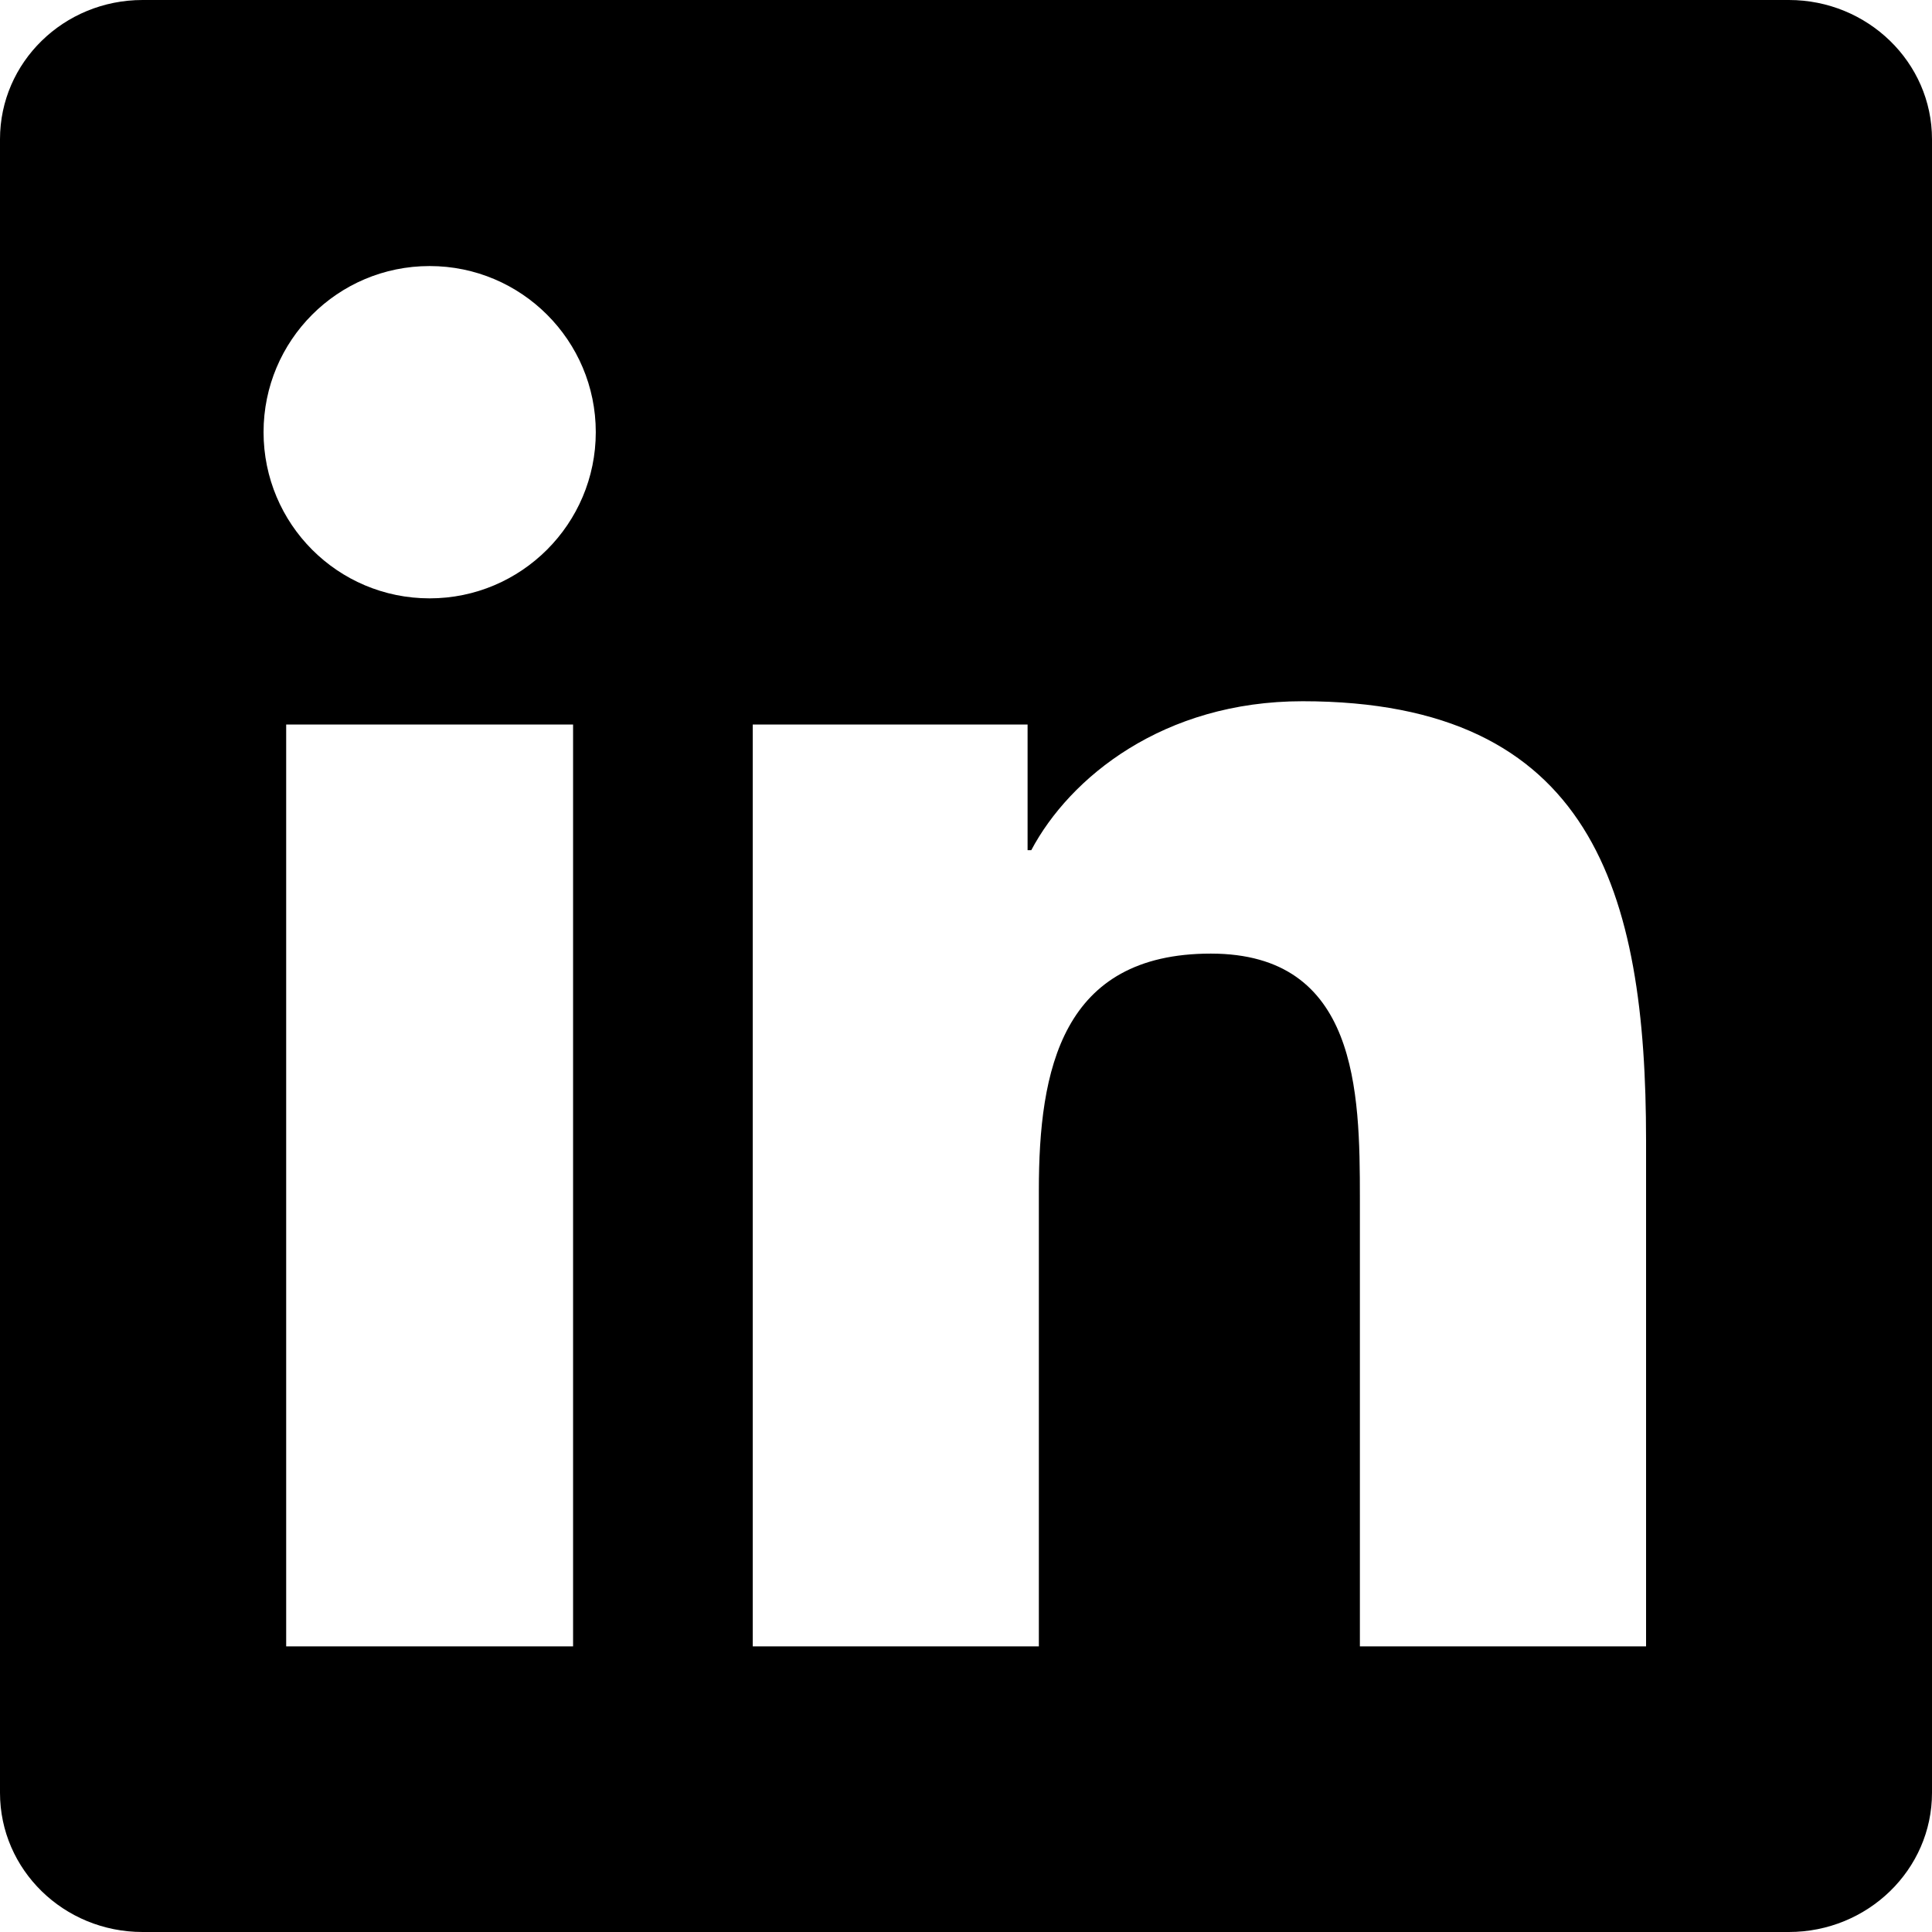
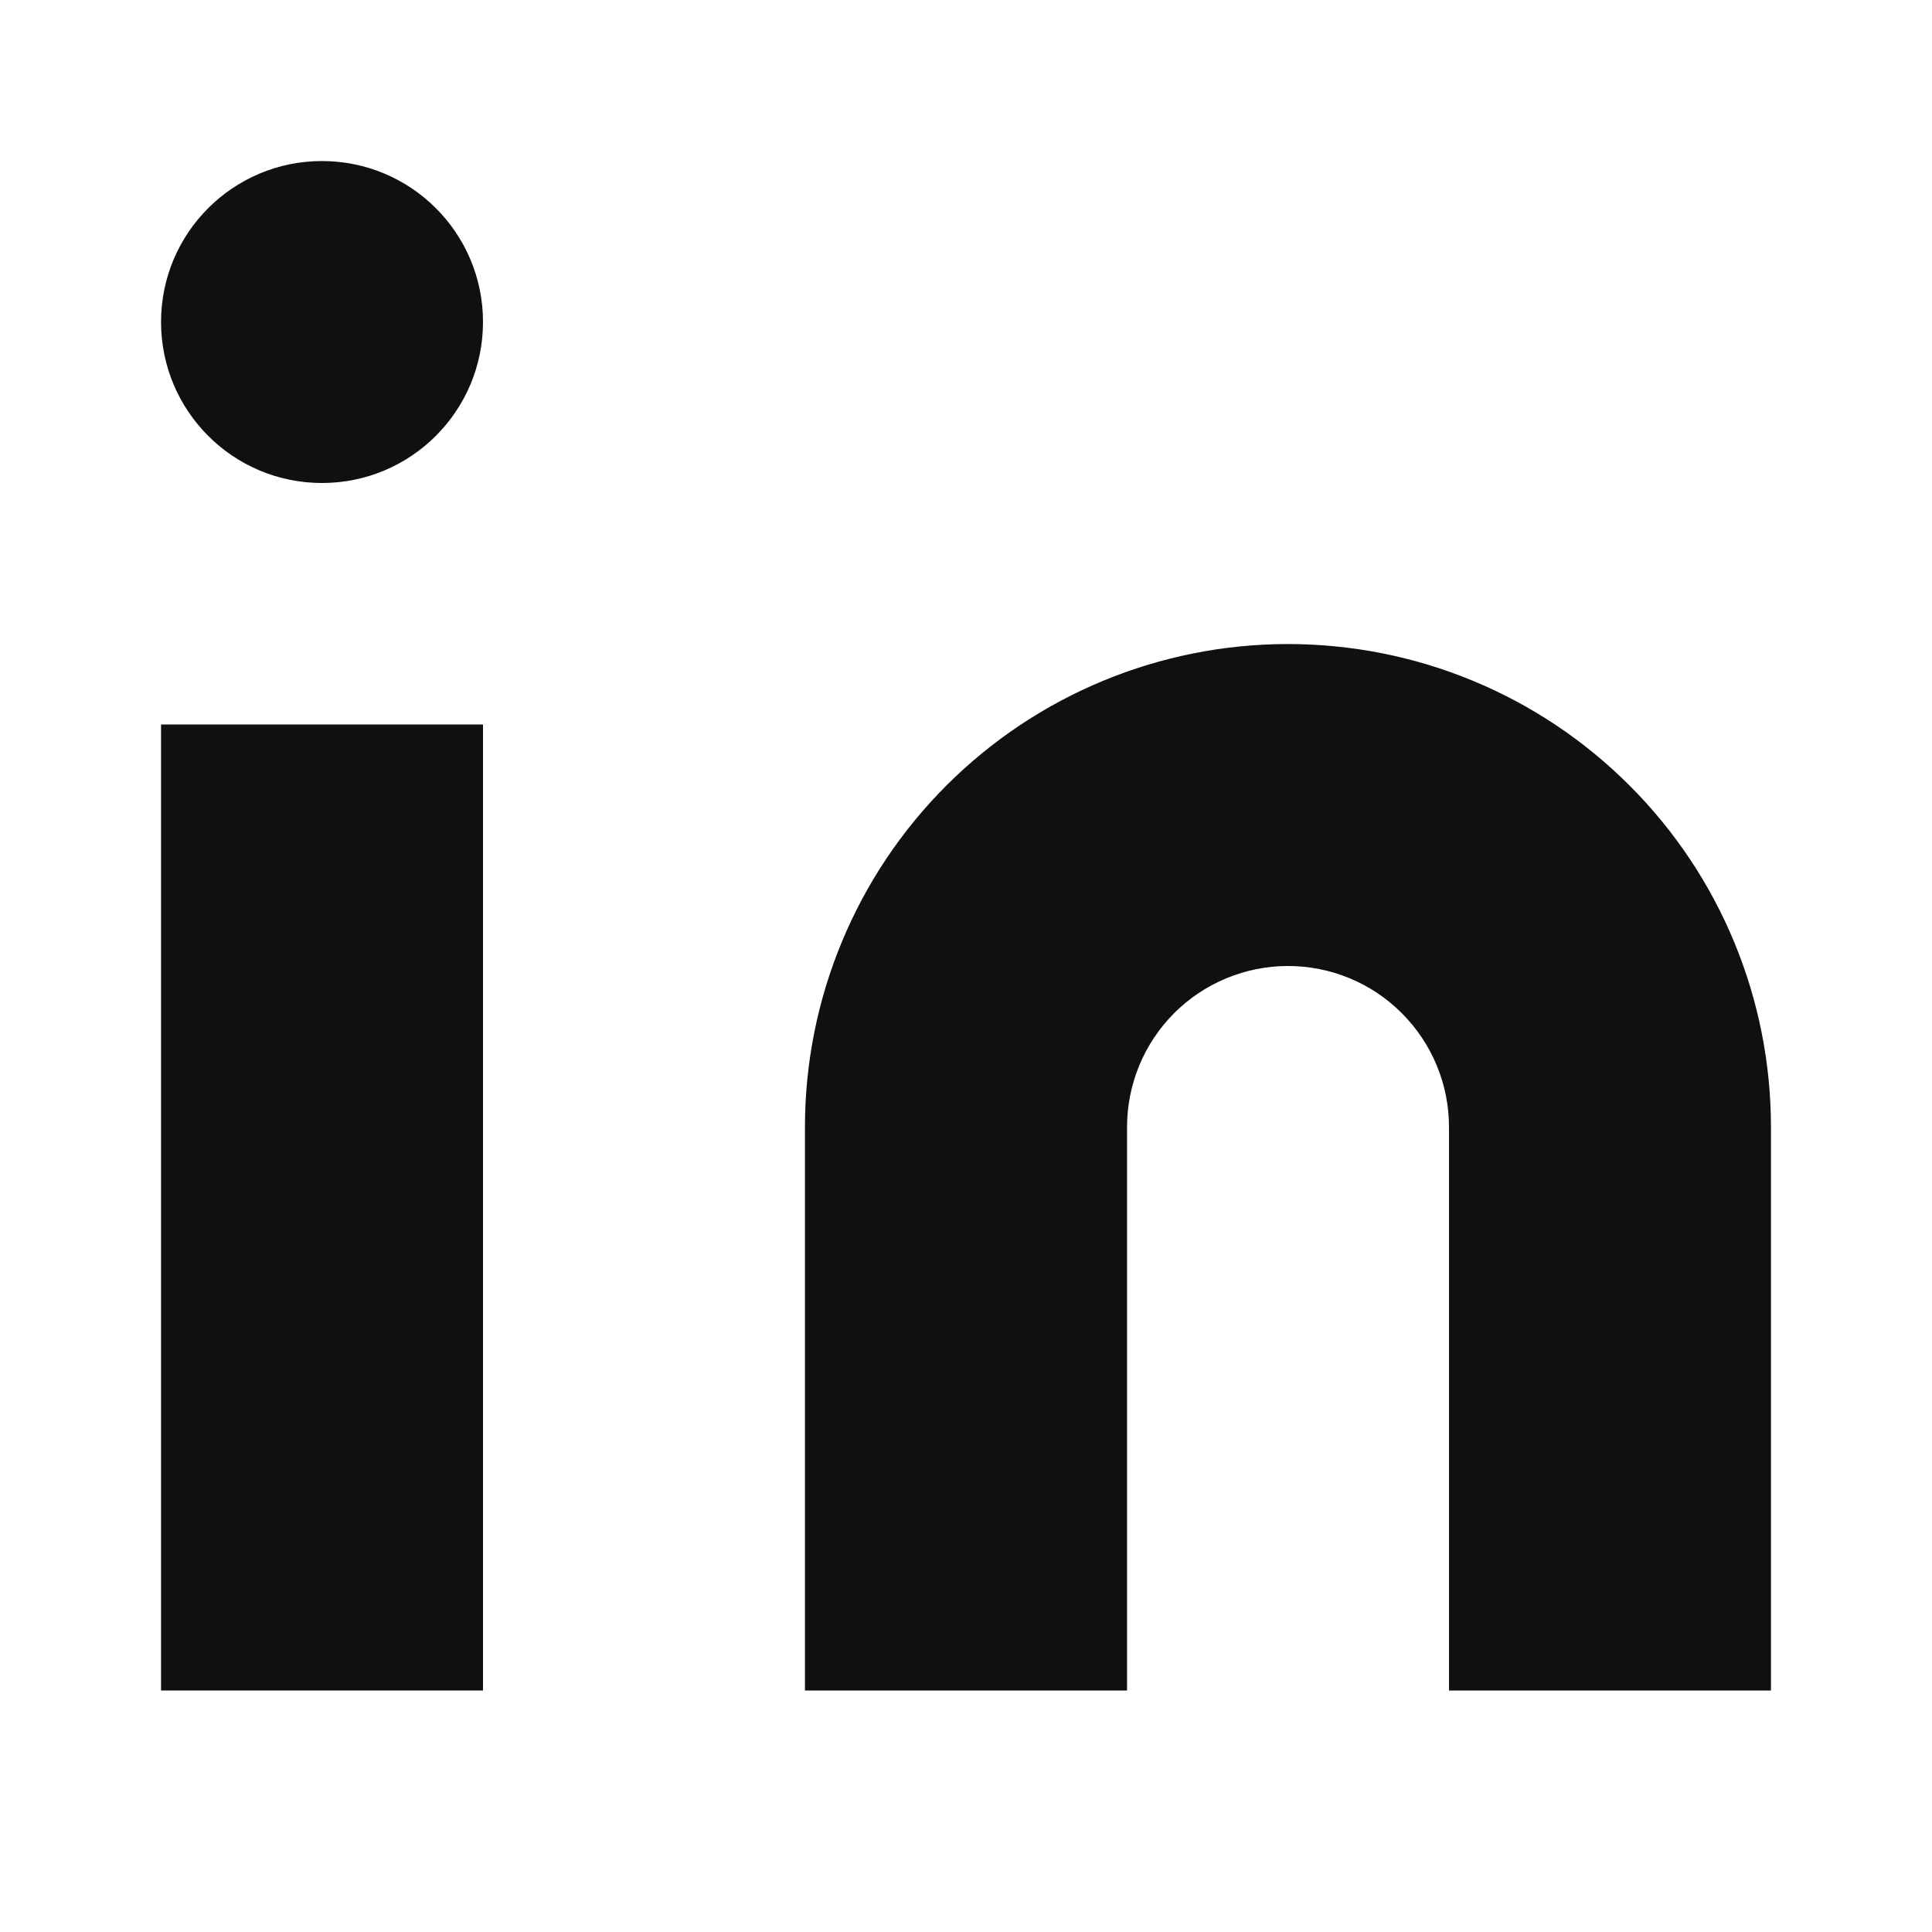
- <svg xmlns="http://www.w3.org/2000/svg" role="img" viewBox="0 0 24 24">
-   <path d="M20.447 20.452h-3.554v-5.569c0-1.328-.027-3.037-1.852-3.037-1.853 0-2.136 1.445-2.136 2.939v5.667H9.351V9h3.414v1.561h.046c.477-.9 1.637-1.85 3.37-1.85 3.601 0 4.267 2.37 4.267 5.455v6.286zM5.337 7.433c-1.144 0-2.063-.926-2.063-2.065 0-1.138.92-2.063 2.063-2.063 1.14 0 2.064.925 2.064 2.063 0 1.139-.925 2.065-2.064 2.065zm1.782 13.019H3.555V9h3.564v11.452zM22.225 0H1.771C.792 0 0 .774 0 1.729v20.542C0 23.227.792 24 1.771 24h20.451C23.2 24 24 23.227 24 22.271V1.729C24 .774 23.2 0 22.222 0h.003z" />
+ <svg xmlns="http://www.w3.org/2000/svg" width="14" height="14" viewBox="0 0 14 14" fill="none">
+   <path d="M9.333 4.667C10.262 4.667 11.152 5.035 11.808 5.692C12.465 6.348 12.833 7.238 12.833 8.167V12.25H10.5V8.167C10.5 7.857 10.377 7.561 10.158 7.342C9.94 7.123 9.643 7 9.333 7C9.024 7 8.727 7.123 8.508 7.342C8.29 7.561 8.167 7.857 8.167 8.167V12.25H5.833V8.167C5.833 7.238 6.202 6.348 6.858 5.692C7.515 5.035 8.405 4.667 9.333 4.667Z" fill="#101010" />
+   <path d="M1.167 5.25H3.5V12.25H1.167V5.25Z" fill="#101010" />
+   <path d="M2.333 3.5C2.978 3.5 3.5 2.978 3.5 2.333C3.5 1.689 2.978 1.167 2.333 1.167C1.689 1.167 1.167 1.689 1.167 2.333C1.167 2.978 1.689 3.5 2.333 3.5Z" fill="#101010" />
</svg>
